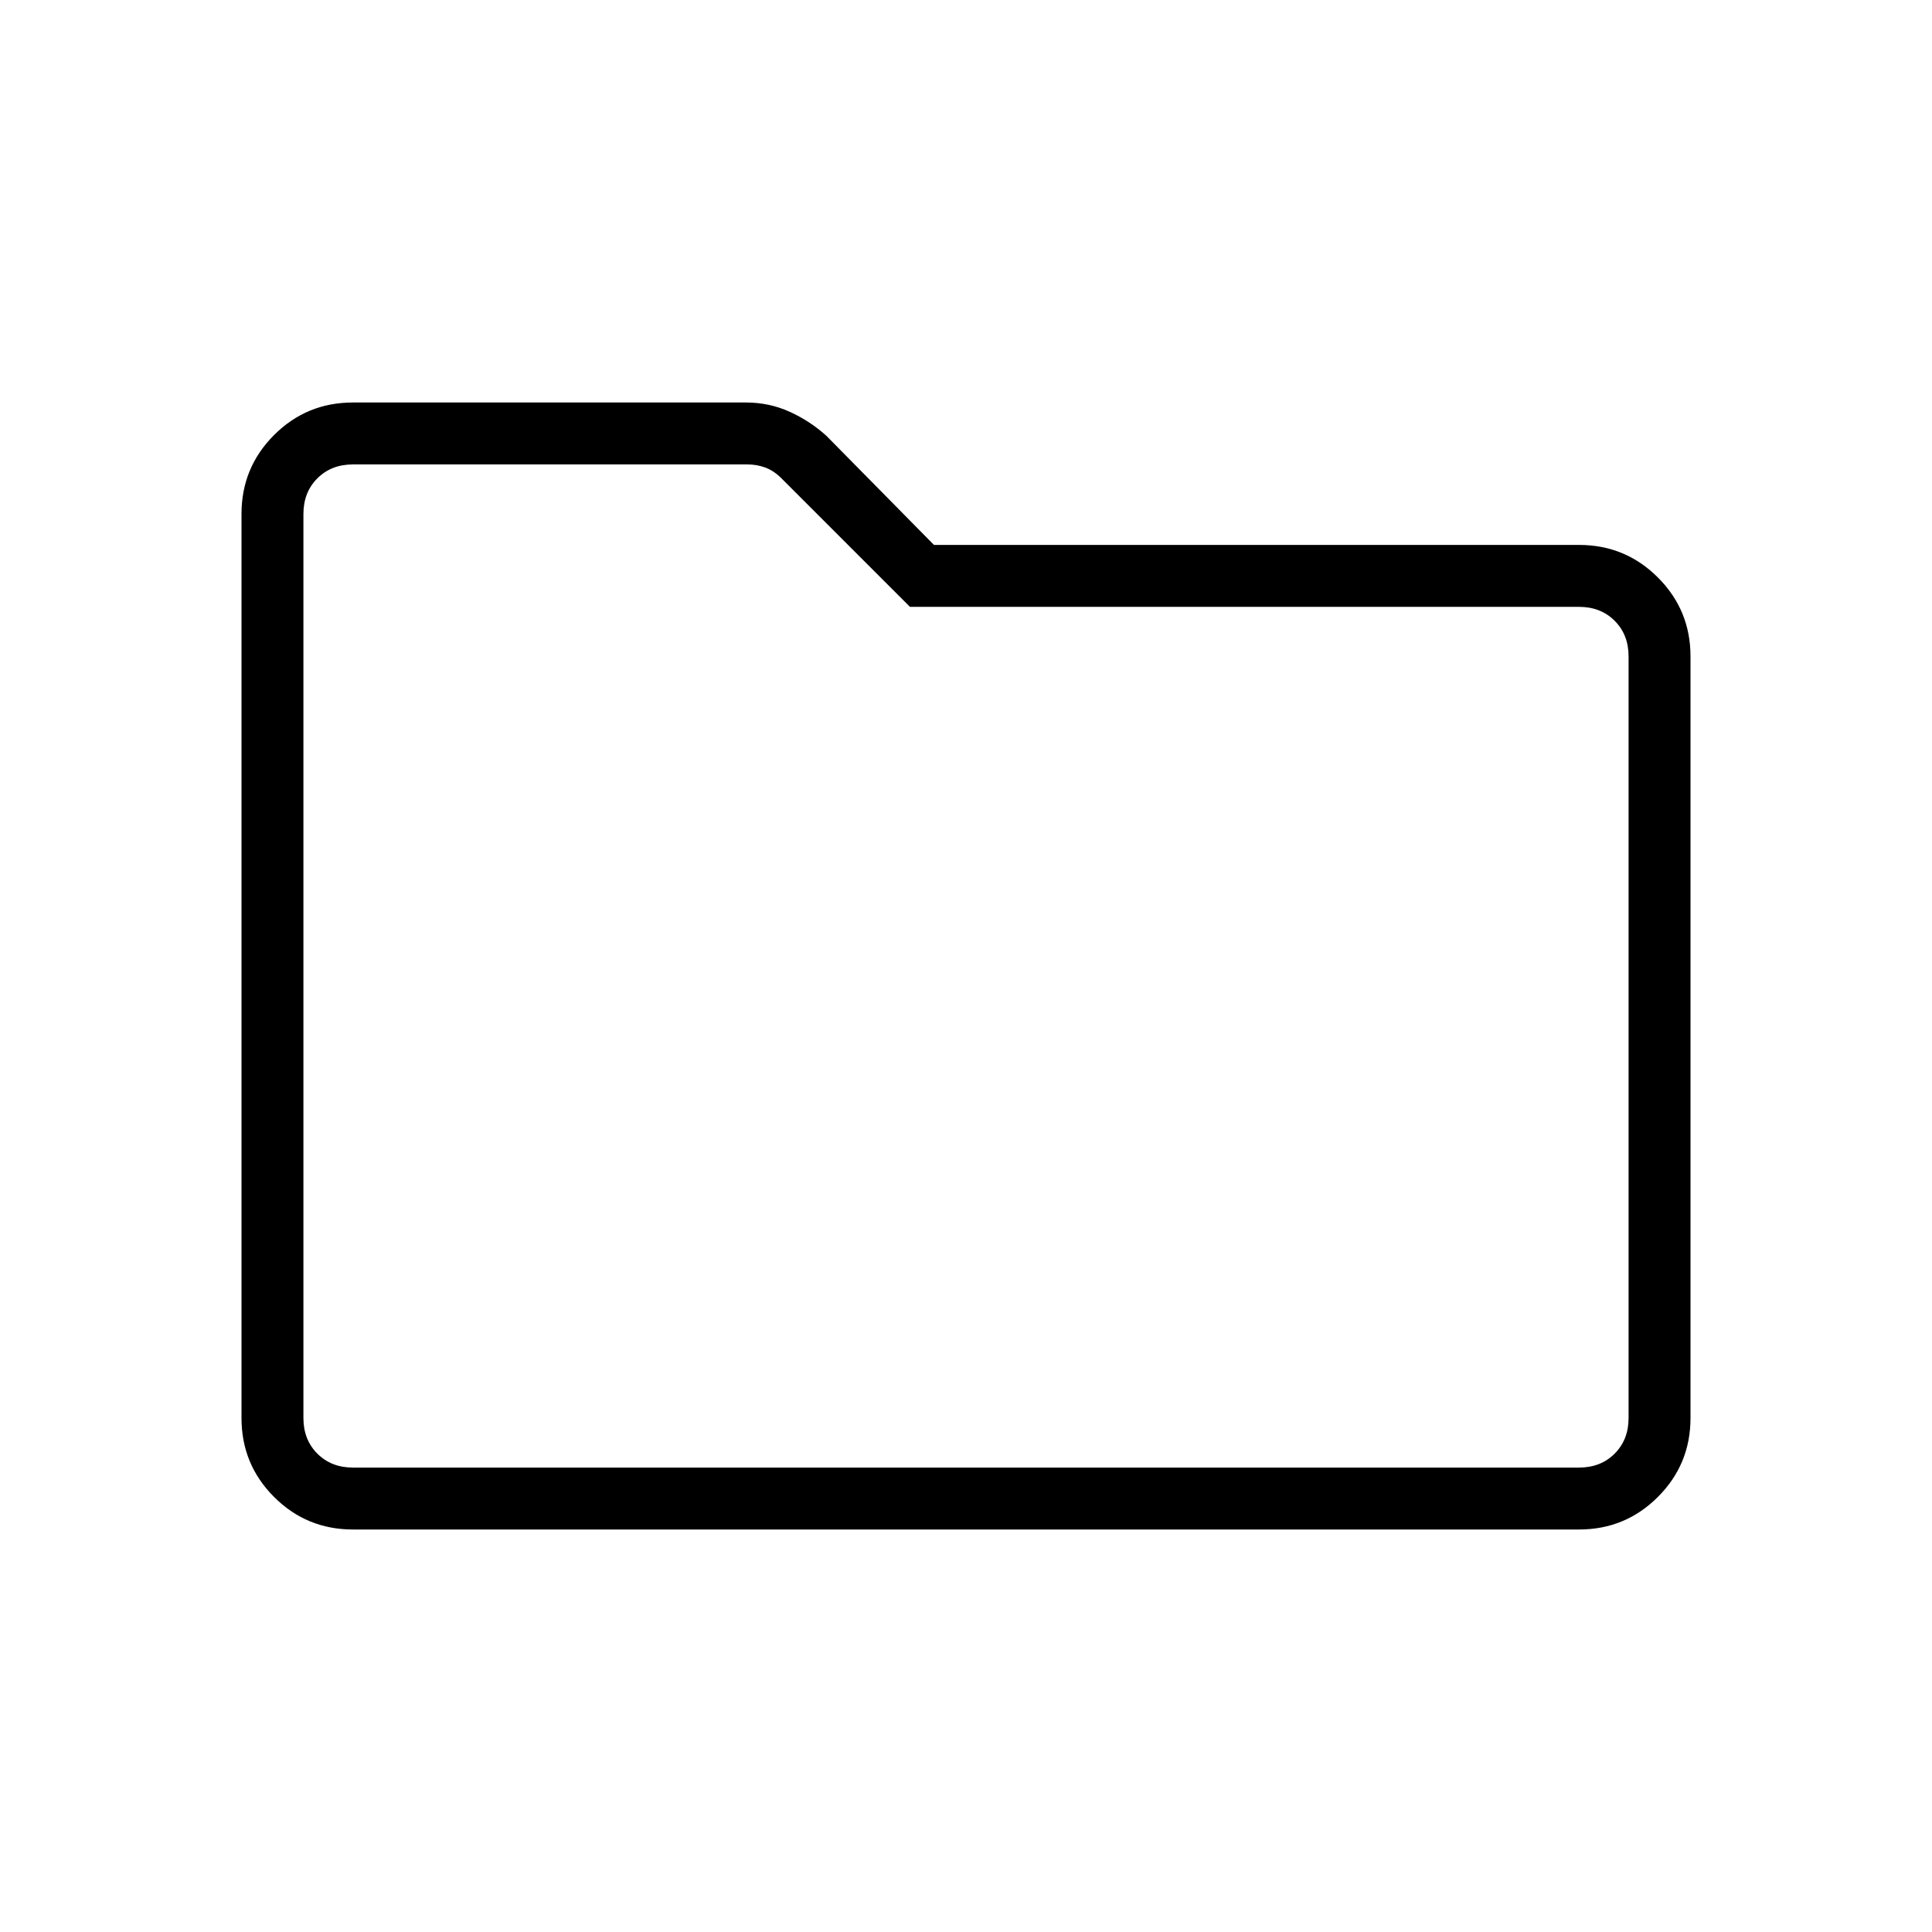
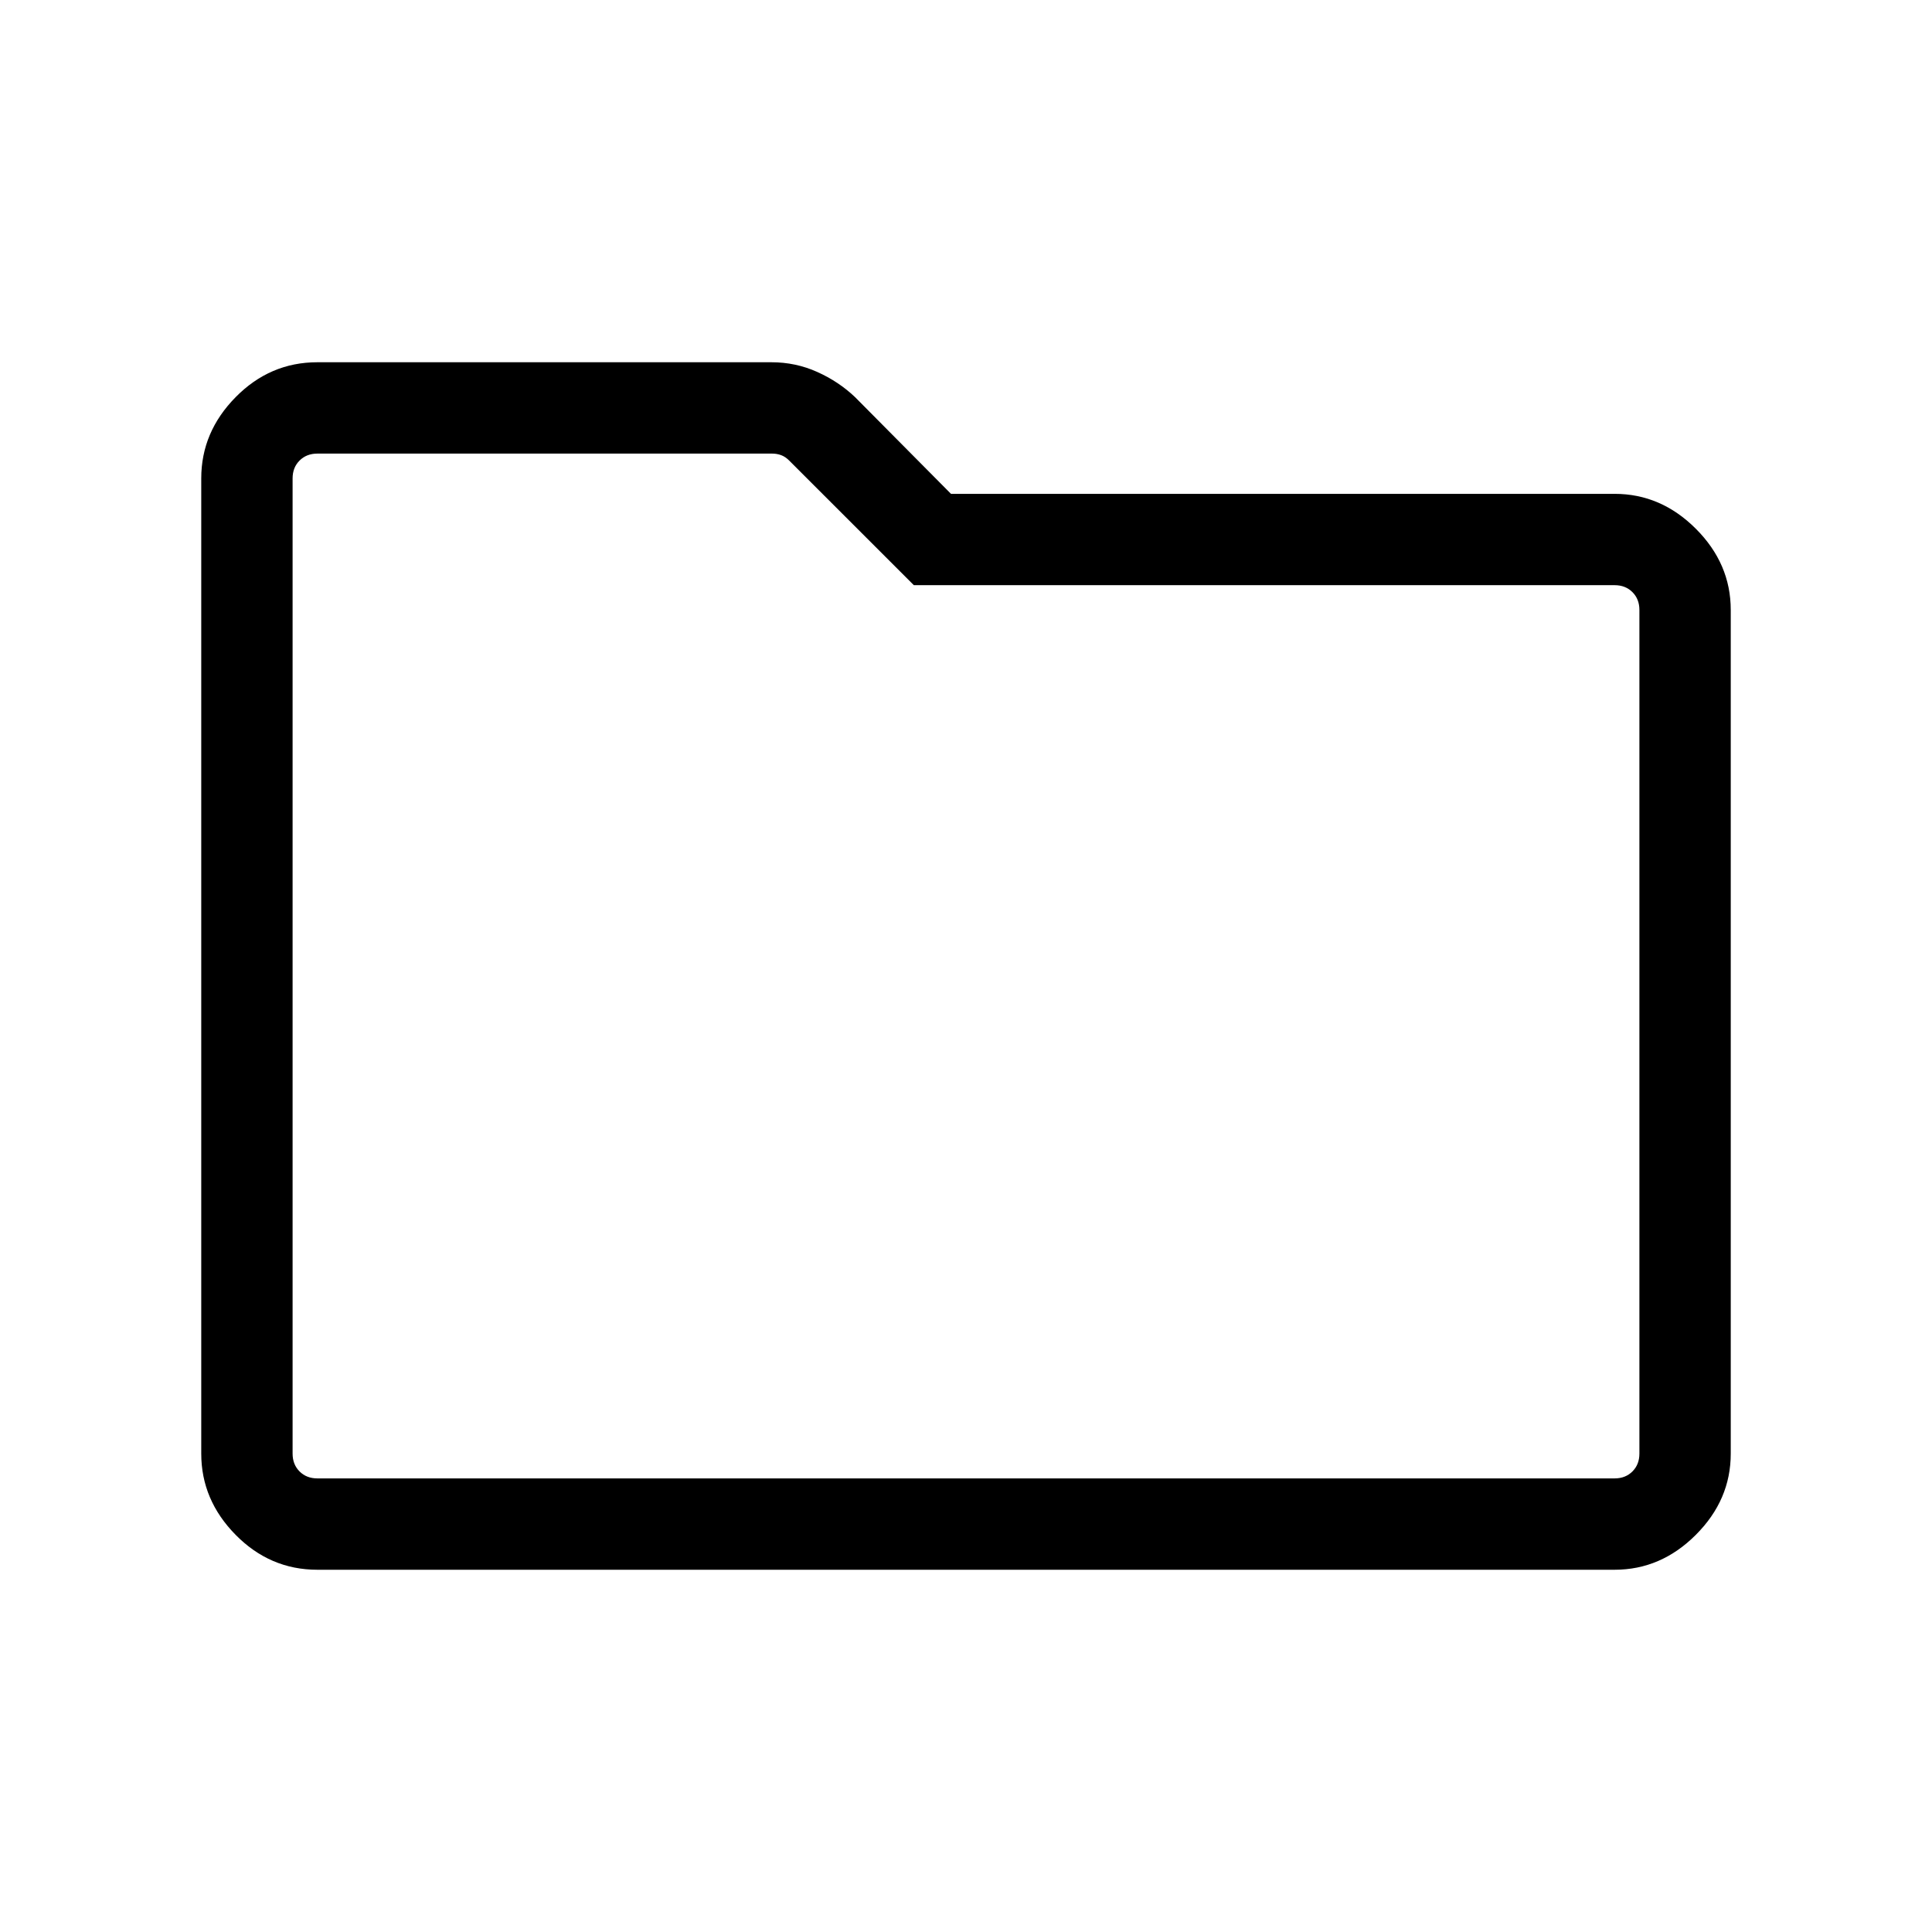
<svg xmlns="http://www.w3.org/2000/svg" width="24" height="24" viewBox="0 -960 960 960" fill="#000000">
-   <path d="M175.38-200q-23.05 0-39.22-16.19Q120-232.38 120-255.38v-449.24q0-23 16.16-39.19Q152.33-760 175.38-760h195.24q11.67 0 21.79 4.62 10.13 4.61 18.22 11.93l53.45 54.22h320.54q23 0 39.19 16.19Q840-656.85 840-633.85v378.47q0 23-16.19 39.19Q807.62-200 784.62-200H175.38Zm0-30.77h609.24q10.76 0 17.69-6.92 6.92-6.93 6.92-17.69v-378.47q0-10.77-6.92-17.69-6.93-6.92-17.69-6.92H452.15l-63.84-63.85q-3.85-3.84-8.08-5.38t-8.85-1.54h-196q-10.76 0-17.69 6.92-6.92 6.93-6.92 17.69v449.24q0 10.76 6.92 17.69 6.93 6.92 17.69 6.92Zm-24.61 0v-498.46 498.46Z" />
+   <path d="M157.69-180q-23.53 0-40.61-17.35Q100-214.69 100-237.69v-484.62q0-23 17.08-40.34Q134.16-780 157.69-780h225.62q12.06 0 22.76 4.81 10.7 4.81 18.79 12.51l47.68 48.07h329.77q23 0 40.34 17.34Q860-679.92 860-656.92v419.23q0 23-17.35 40.34Q825.31-180 802.31-180H157.69Zm0-45.39h644.62q5.38 0 8.84-3.46t3.46-8.84v-419.23q0-5.39-3.46-8.85t-8.84-3.46H454.08l-61.93-61.92q-1.92-1.93-4.04-2.7-2.11-.76-4.42-.76h-226q-5.38 0-8.84 3.46t-3.46 8.84v484.62q0 5.38 3.46 8.84t8.84 3.46Zm-12.3 0v-509.22 509.22Z" />
</svg>
